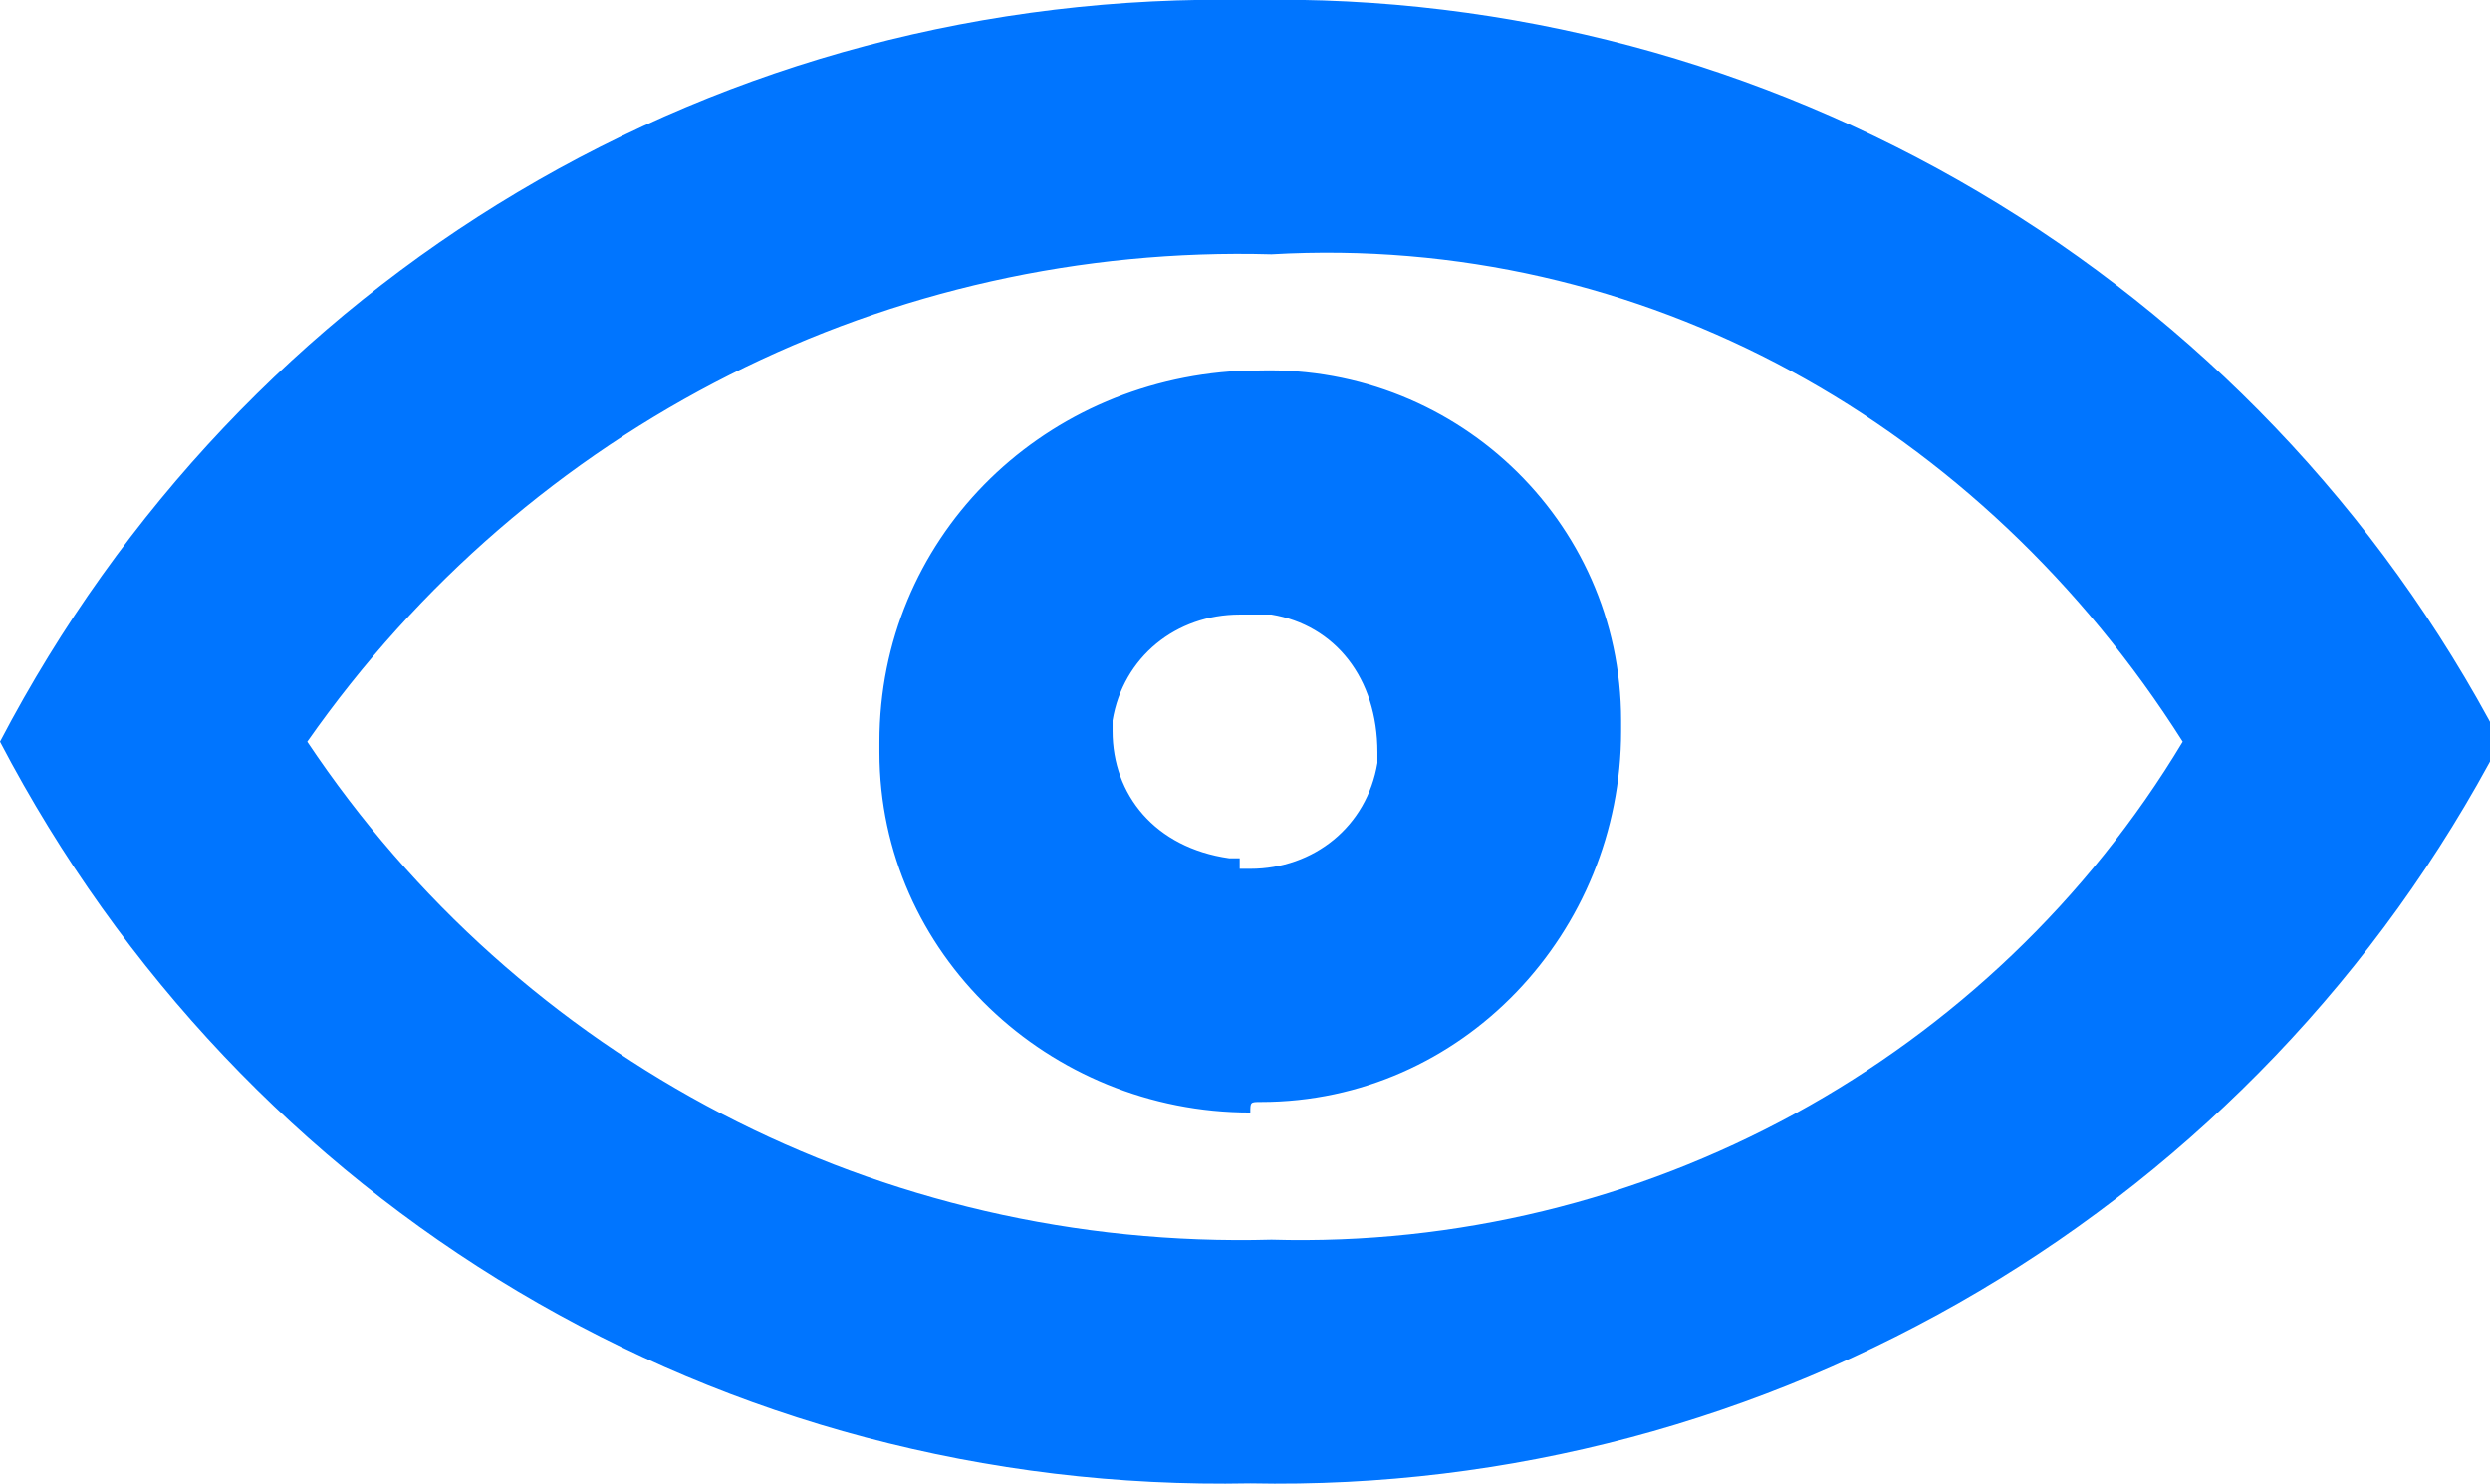
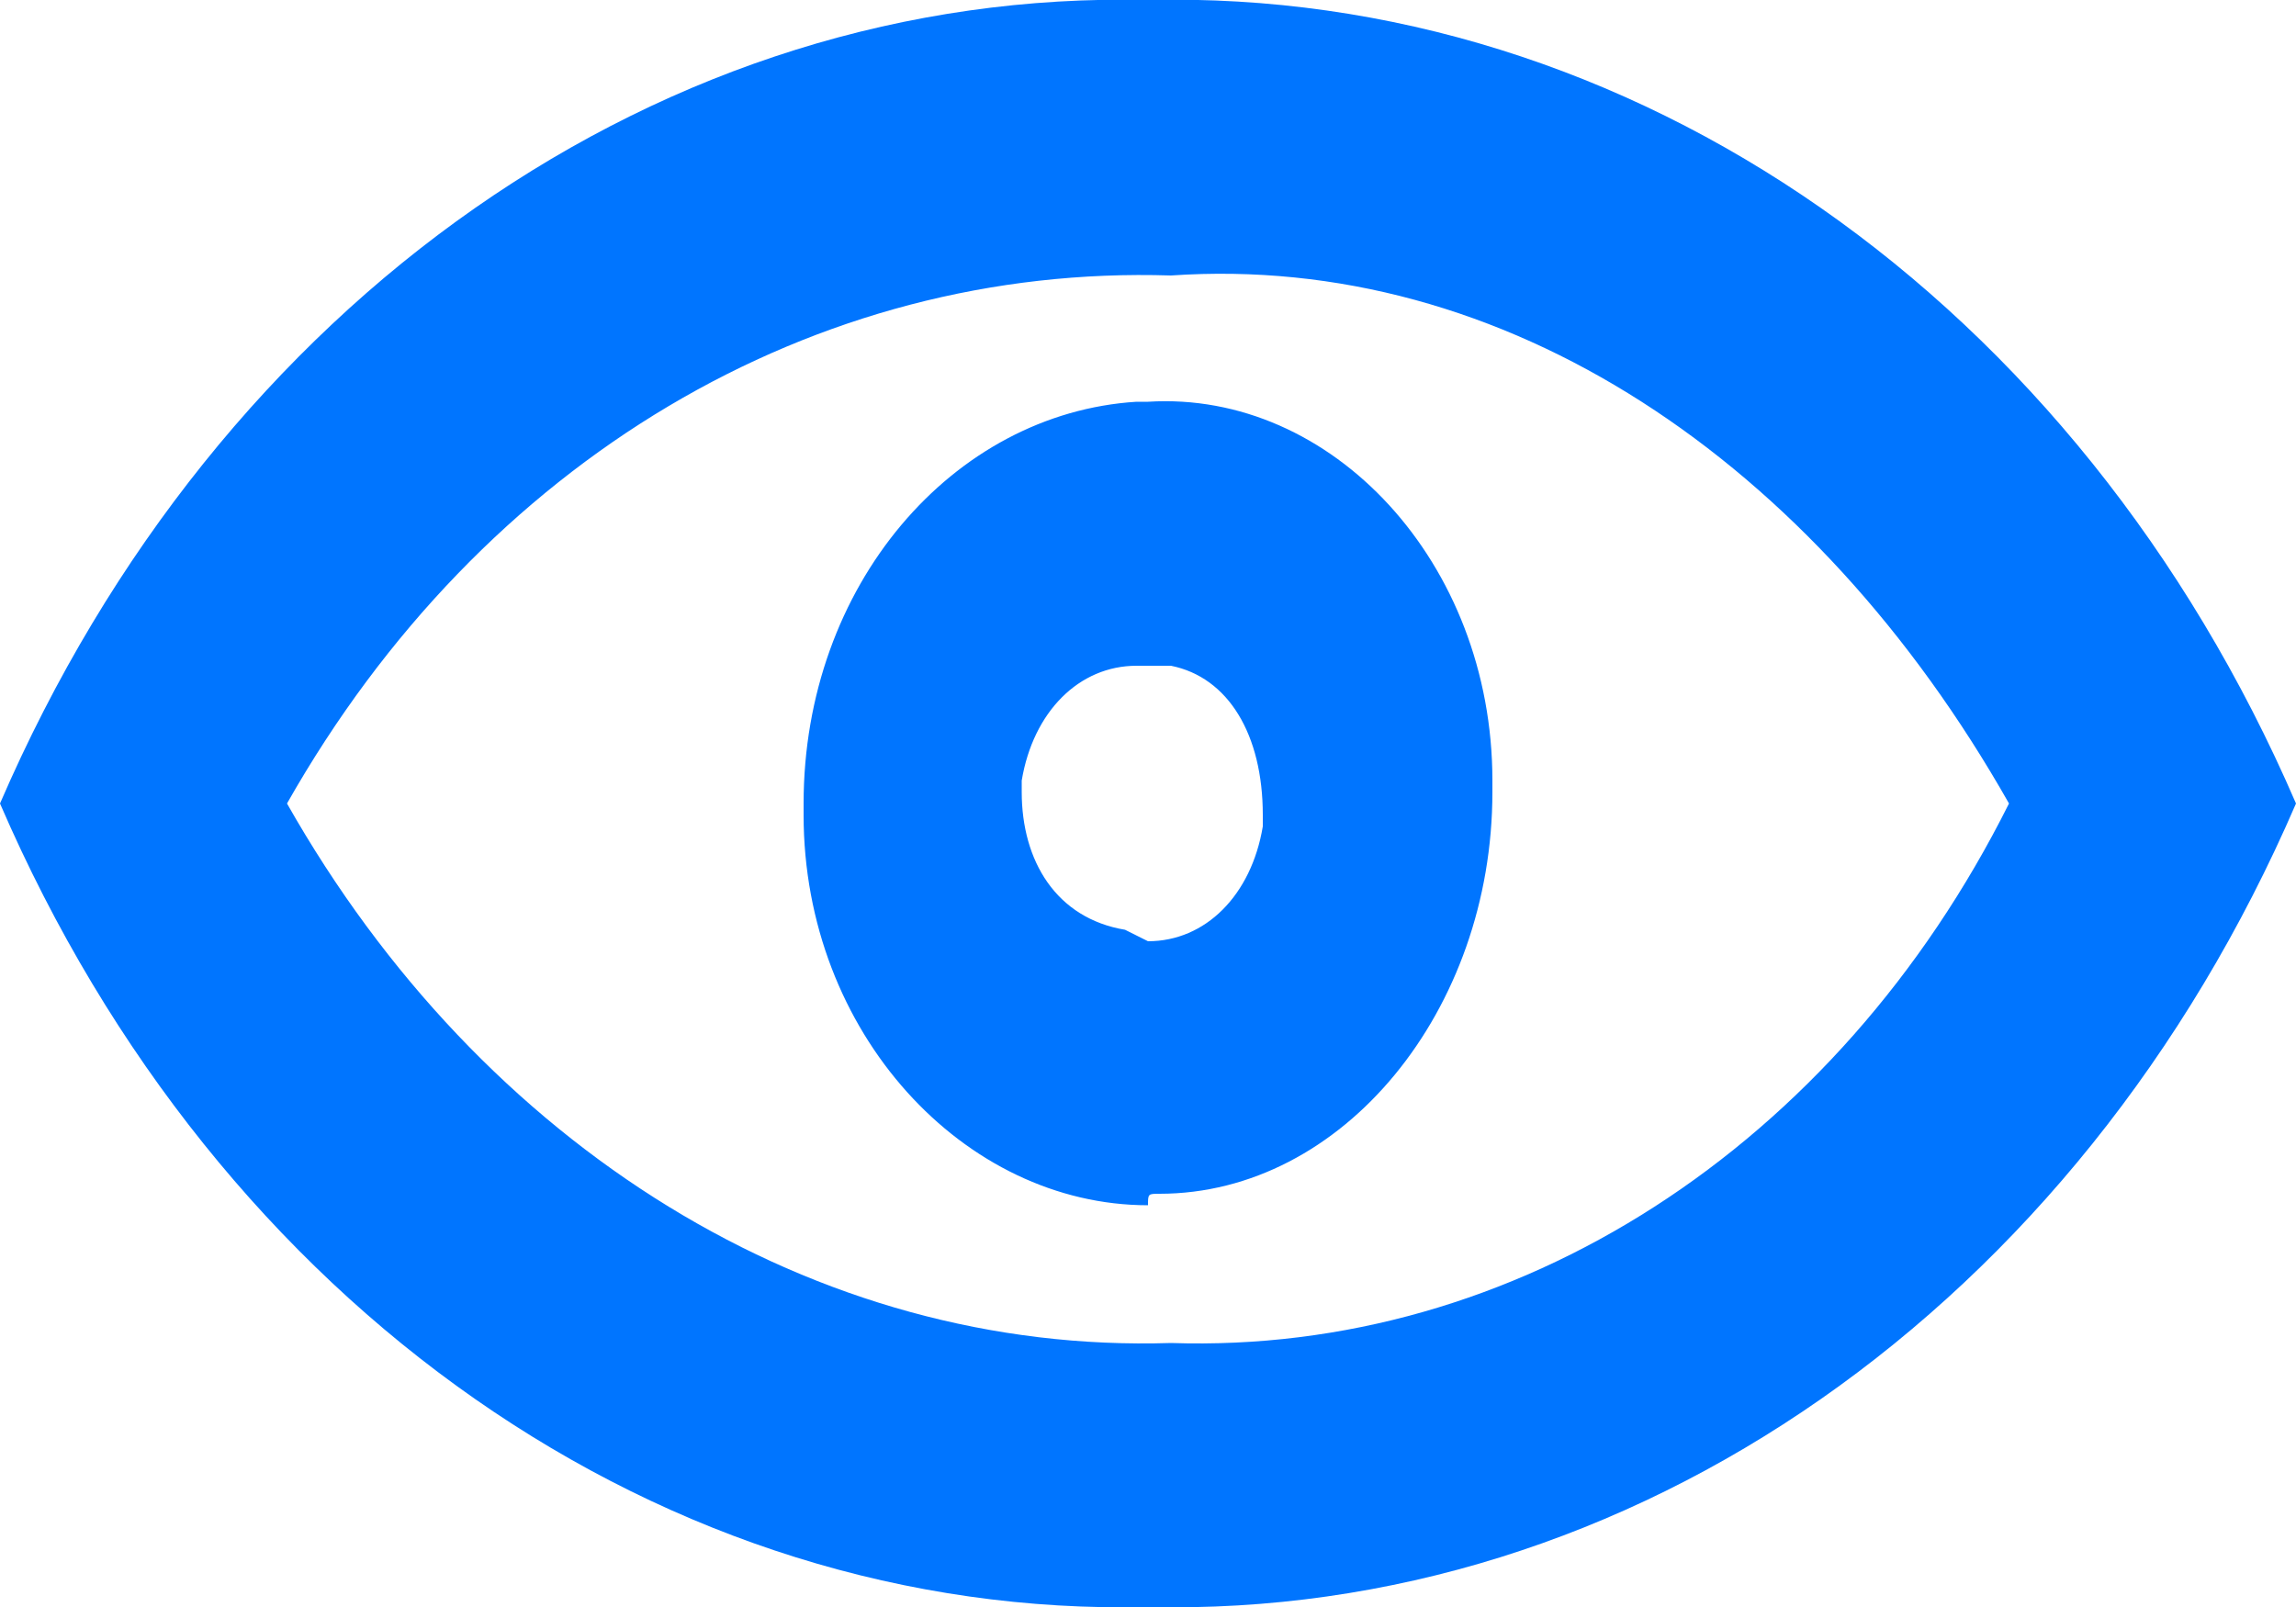
- <svg xmlns="http://www.w3.org/2000/svg" version="1.1" id="图层_1" x="0px" y="0px" viewBox="0 0 23.5 14" style="enable-background:new 0 0 23.5 14;" xml:space="preserve">
+ <svg xmlns="http://www.w3.org/2000/svg" version="1.1" id="图层_1" x="0px" y="0px" viewBox="0 0 20 14" style="enable-background:new 0 0 20 14;" xml:space="preserve">
  <style type="text/css">
	.st0{fill:#0075FF;}
</style>
-   <path class="st0" d="M11.8,14C6.8,14.1,2.3,11.4,0,7c2.3-4.4,6.8-7.1,11.8-7c4.9-0.1,9.5,2.6,11.8,7C21.3,11.4,16.7,14.1,11.8,14z   M12,2.4C8.4,2.3,5,4,2.9,7c2,3,5.4,4.8,9.1,4.7c3.5,0.1,6.8-1.7,8.6-4.7C18.7,4,15.5,2.2,12,2.4L12,2.4z M11.8,10.5  c-1.9,0-3.5-1.5-3.5-3.4c0,0,0-0.1,0-0.1c0-1.9,1.5-3.4,3.4-3.5c0,0,0.1,0,0.1,0c1.9-0.1,3.5,1.4,3.5,3.3c0,0,0,0,0,0.1  c0,1.9-1.5,3.5-3.4,3.5C11.8,10.4,11.8,10.4,11.8,10.5L11.8,10.5z M11.8,8.2c0.6,0,1.1-0.4,1.2-1c0,0,0-0.1,0-0.1  C13,6.4,12.6,5.9,12,5.8c-0.1,0-0.2,0-0.3,0c-0.6,0-1.1,0.4-1.2,1c0,0,0,0.1,0,0.1c0,0.6,0.4,1.1,1.1,1.2c0,0,0.1,0,0.1,0V8.2z" />
+   <path class="st0" d="M10,14c-4.2,0.1-8.1-2.6-10-7c1.9-4.4,5.8-7.1,10-7c4.2-0.1,8.1,2.6,10,7C18.1,11.4,14.2,14.1,10,14z M10.2,2.4  C7.1,2.3,4.2,4,2.5,7c1.7,3,4.6,4.8,7.7,4.7c3,0.1,5.8-1.7,7.3-4.7C15.8,4,13.1,2.2,10.2,2.4L10.2,2.4z M10,10.5c-1.6,0-3-1.5-3-3.4  V7c0-1.9,1.3-3.4,2.9-3.5H10c1.6-0.1,3,1.4,3,3.3c0,0,0,0,0,0.1c0,1.9-1.3,3.5-2.9,3.5C10,10.4,10,10.4,10,10.5L10,10.5z M10,8.2  c0.5,0,0.9-0.4,1-1V7.1c0-0.7-0.3-1.2-0.8-1.3c-0.1,0-0.2,0-0.3,0c-0.5,0-0.9,0.4-1,1v0.1c0,0.6,0.3,1.1,0.9,1.2L10,8.2L10,8.2  L10,8.2z" />
</svg>
